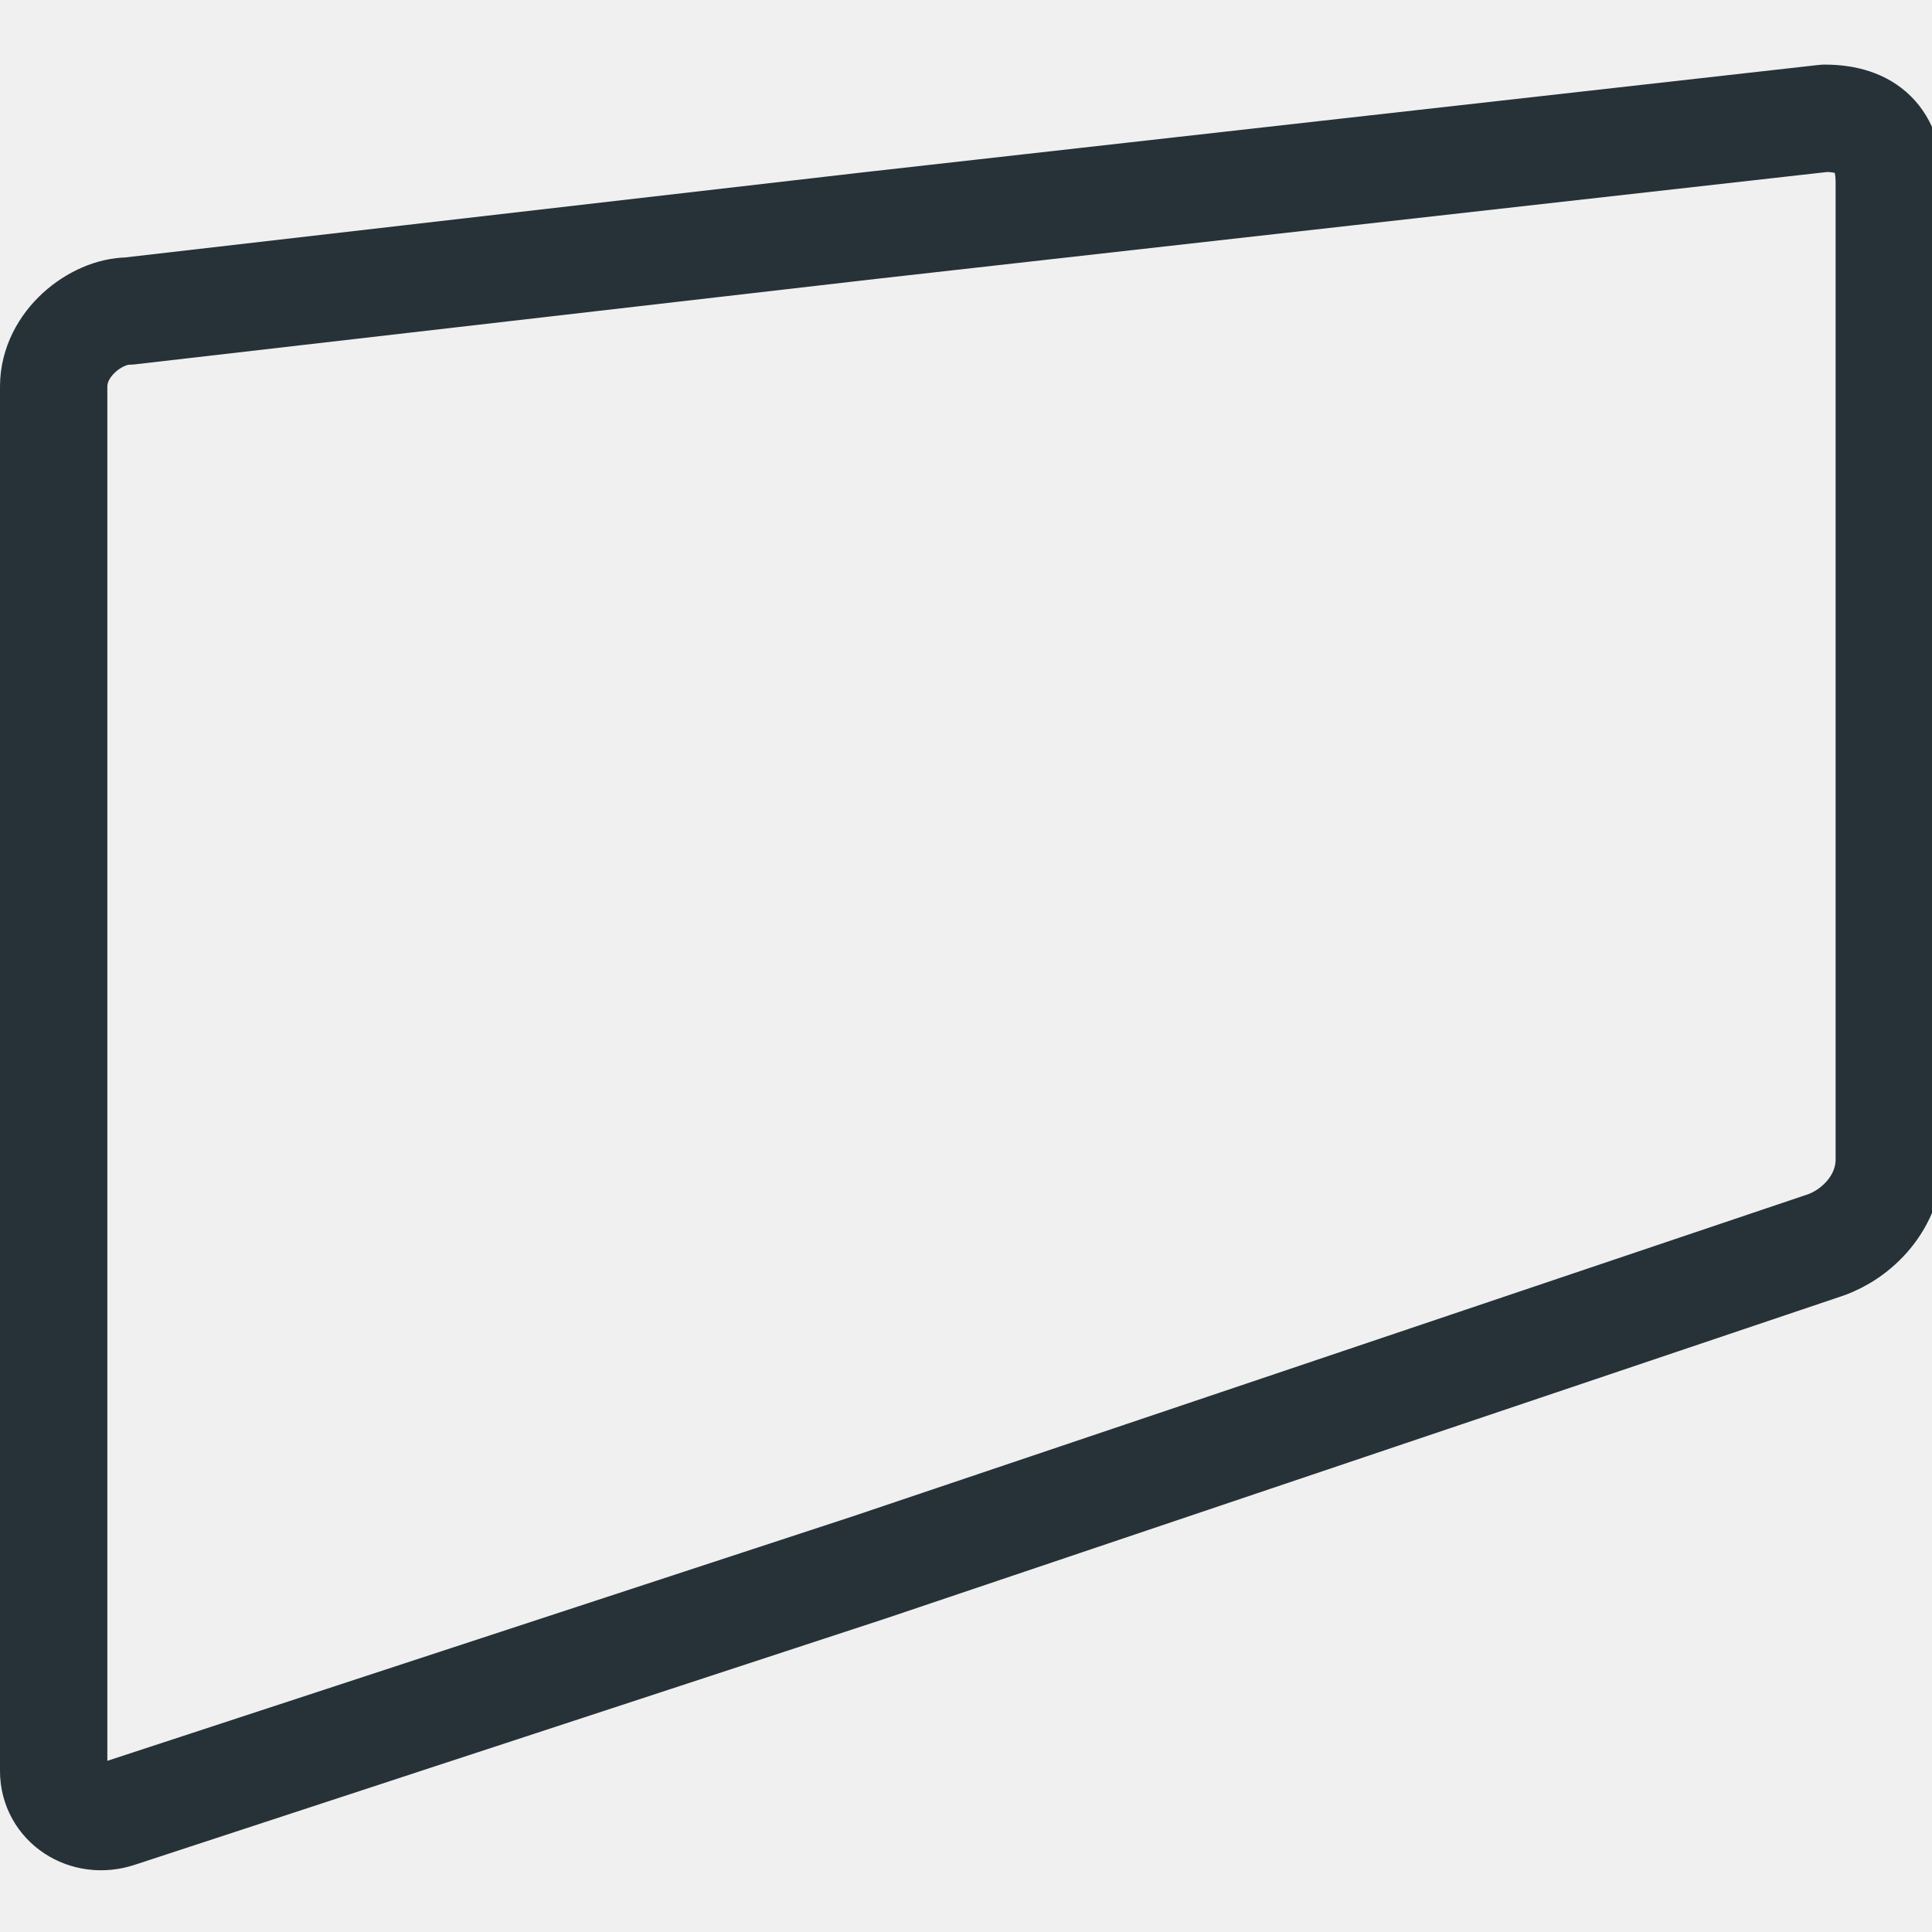
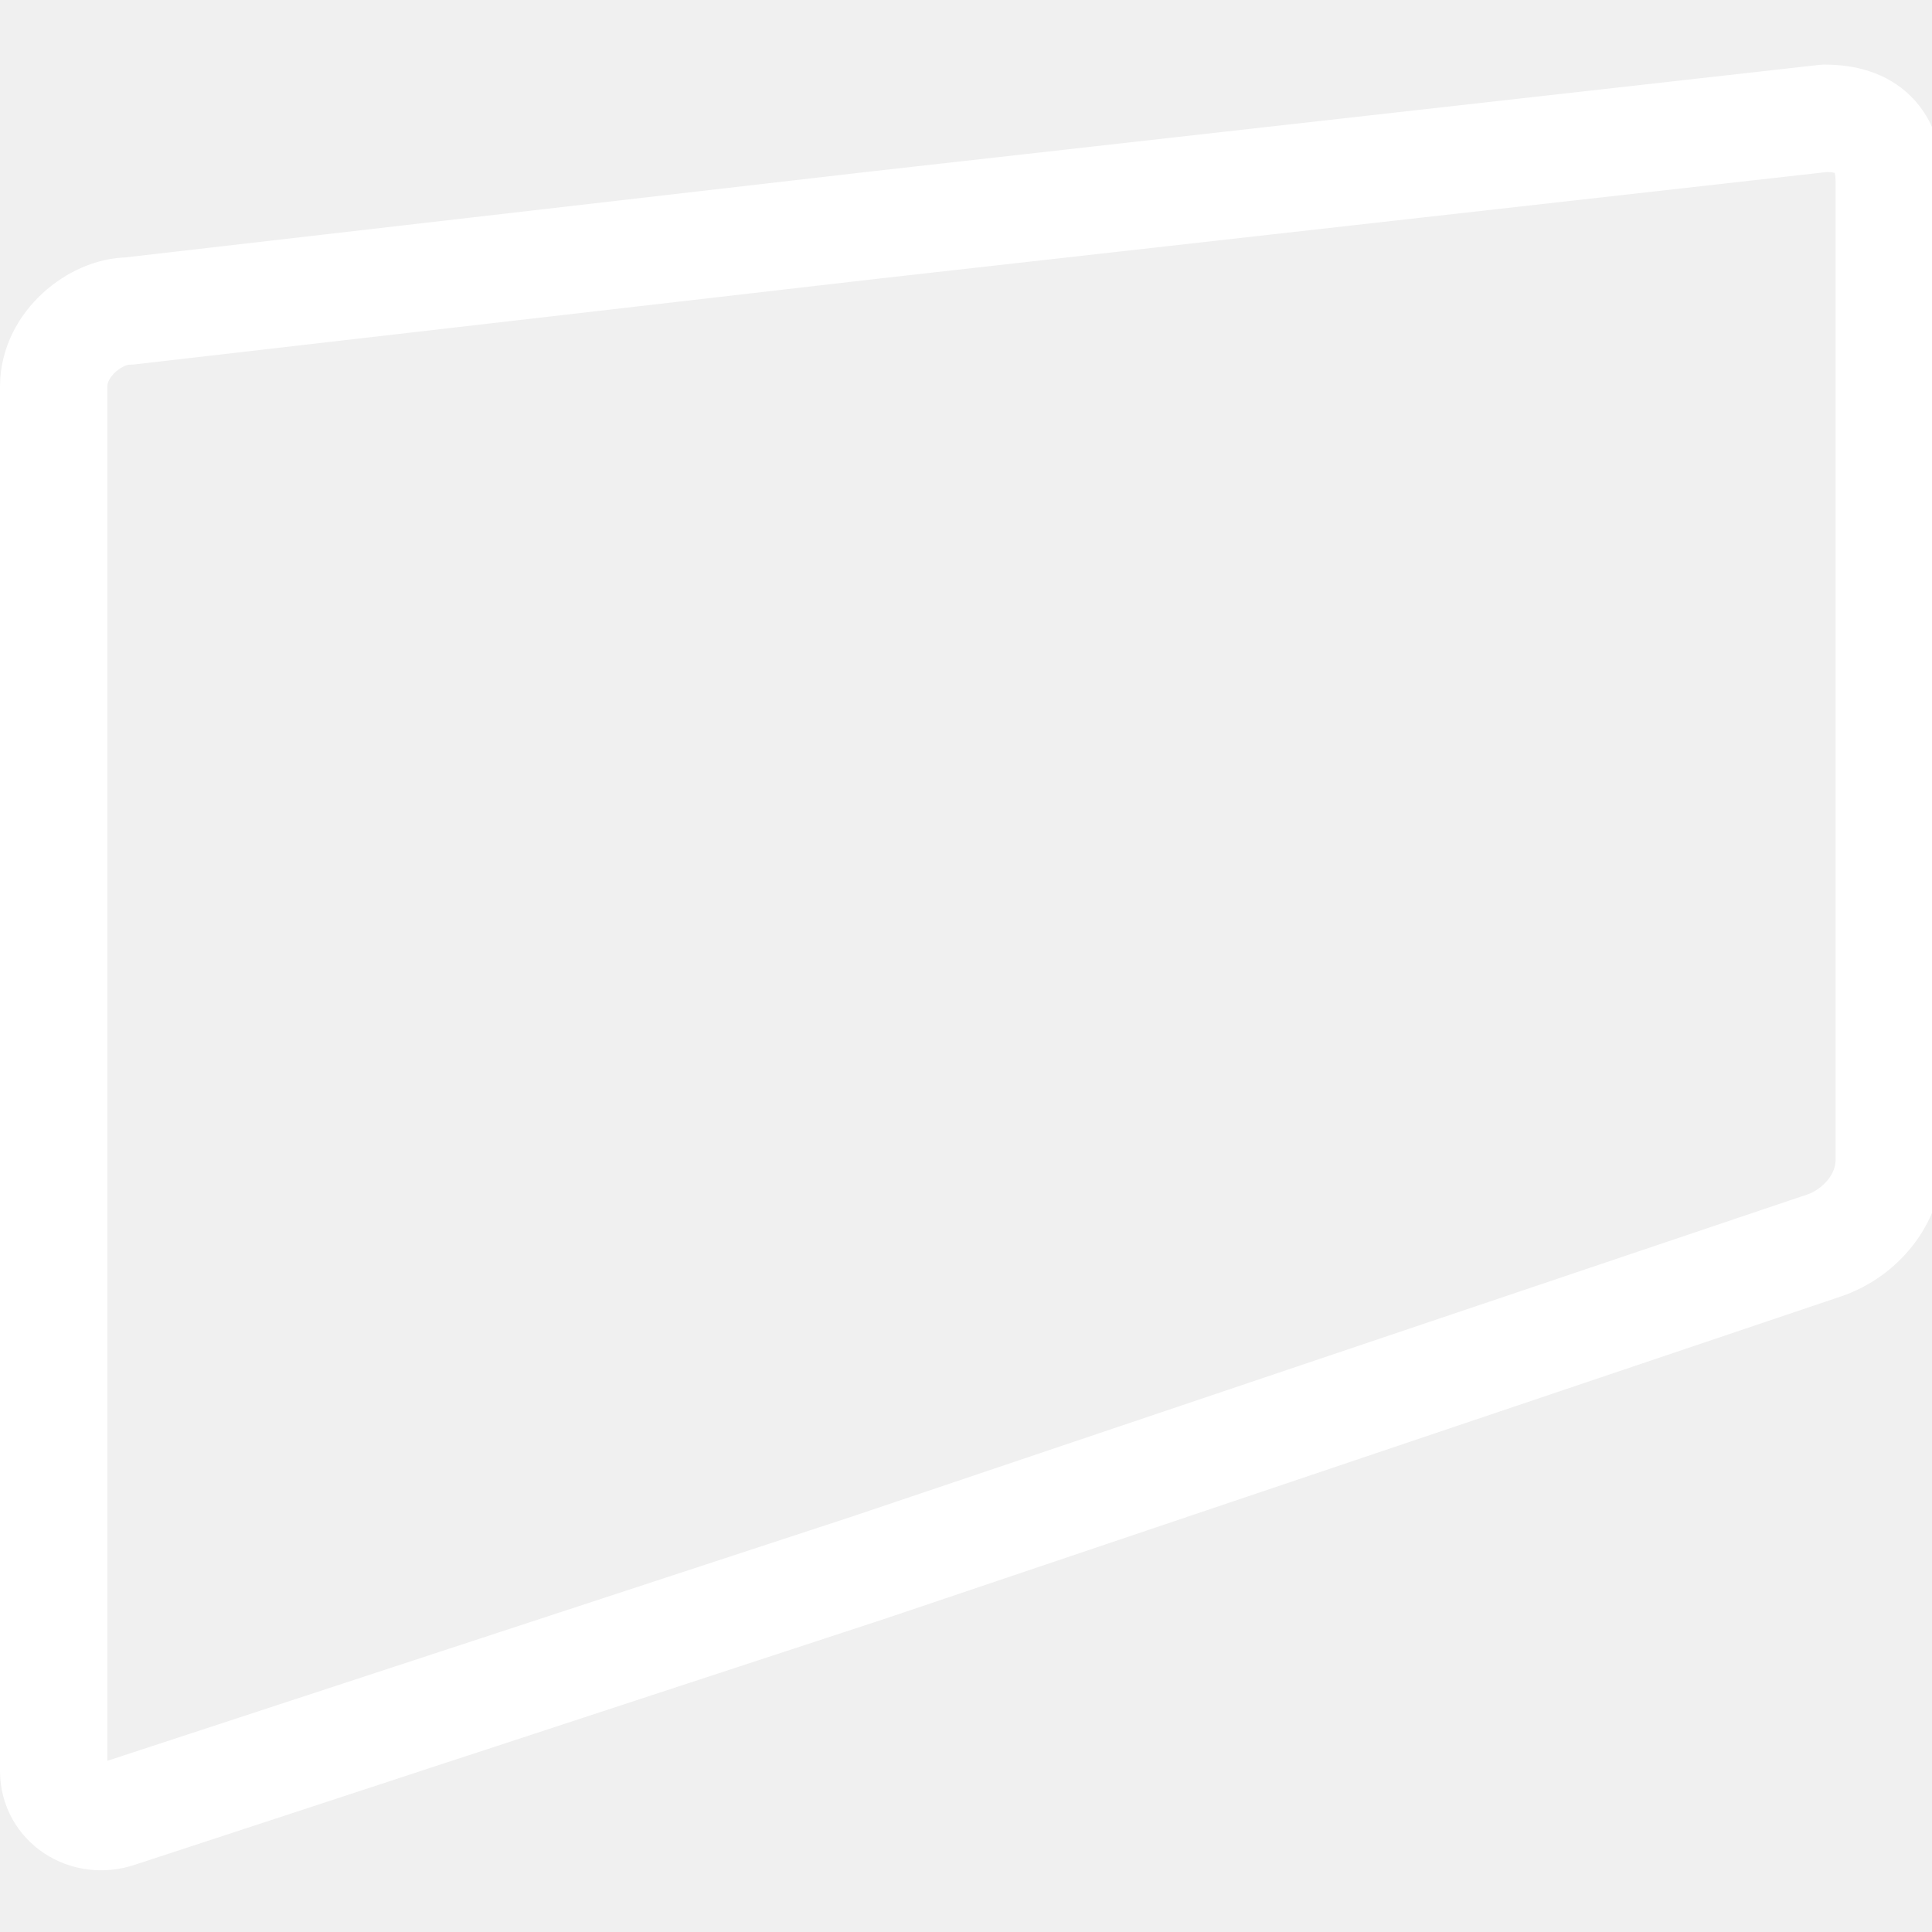
<svg xmlns="http://www.w3.org/2000/svg" width="18pt" height="18pt" viewBox="0 0 18 18" version="1.1">
  <g id="surface1">
-     <path style="fill:none;stroke-width:1;stroke-linecap:round;stroke-linejoin:round;stroke:rgb(14.902%,19.608%,21.961%);stroke-opacity:1;stroke-miterlimit:10;" d="M 8.102 2.102 L 1.199 2.898 C 0.898 2.898 0.5 3.199 0.5 3.602 L 0.5 16.5 C 0.5 16.801 0.801 17 1.102 16.898 L 8.102 14.602 L 17 11.602 C 17.301 11.5 17.602 11.199 17.602 10.801 L 17.602 1.699 C 17.602 1.301 17.398 1.102 17 1.102 Z M 8.102 2.102 " />
+     <path style="fill:none;stroke-width:1;stroke-linecap:round;stroke-linejoin:round;stroke:white;stroke-opacity:1;stroke-miterlimit:10;" d="M 8.102 2.102 L 1.199 2.898 C 0.898 2.898 0.5 3.199 0.5 3.602 L 0.5 16.5 C 0.5 16.801 0.801 17 1.102 16.898 L 8.102 14.602 L 17 11.602 C 17.301 11.5 17.602 11.199 17.602 10.801 L 17.602 1.699 C 17.602 1.301 17.398 1.102 17 1.102 Z M 8.102 2.102 " />
  </g>
</svg>
